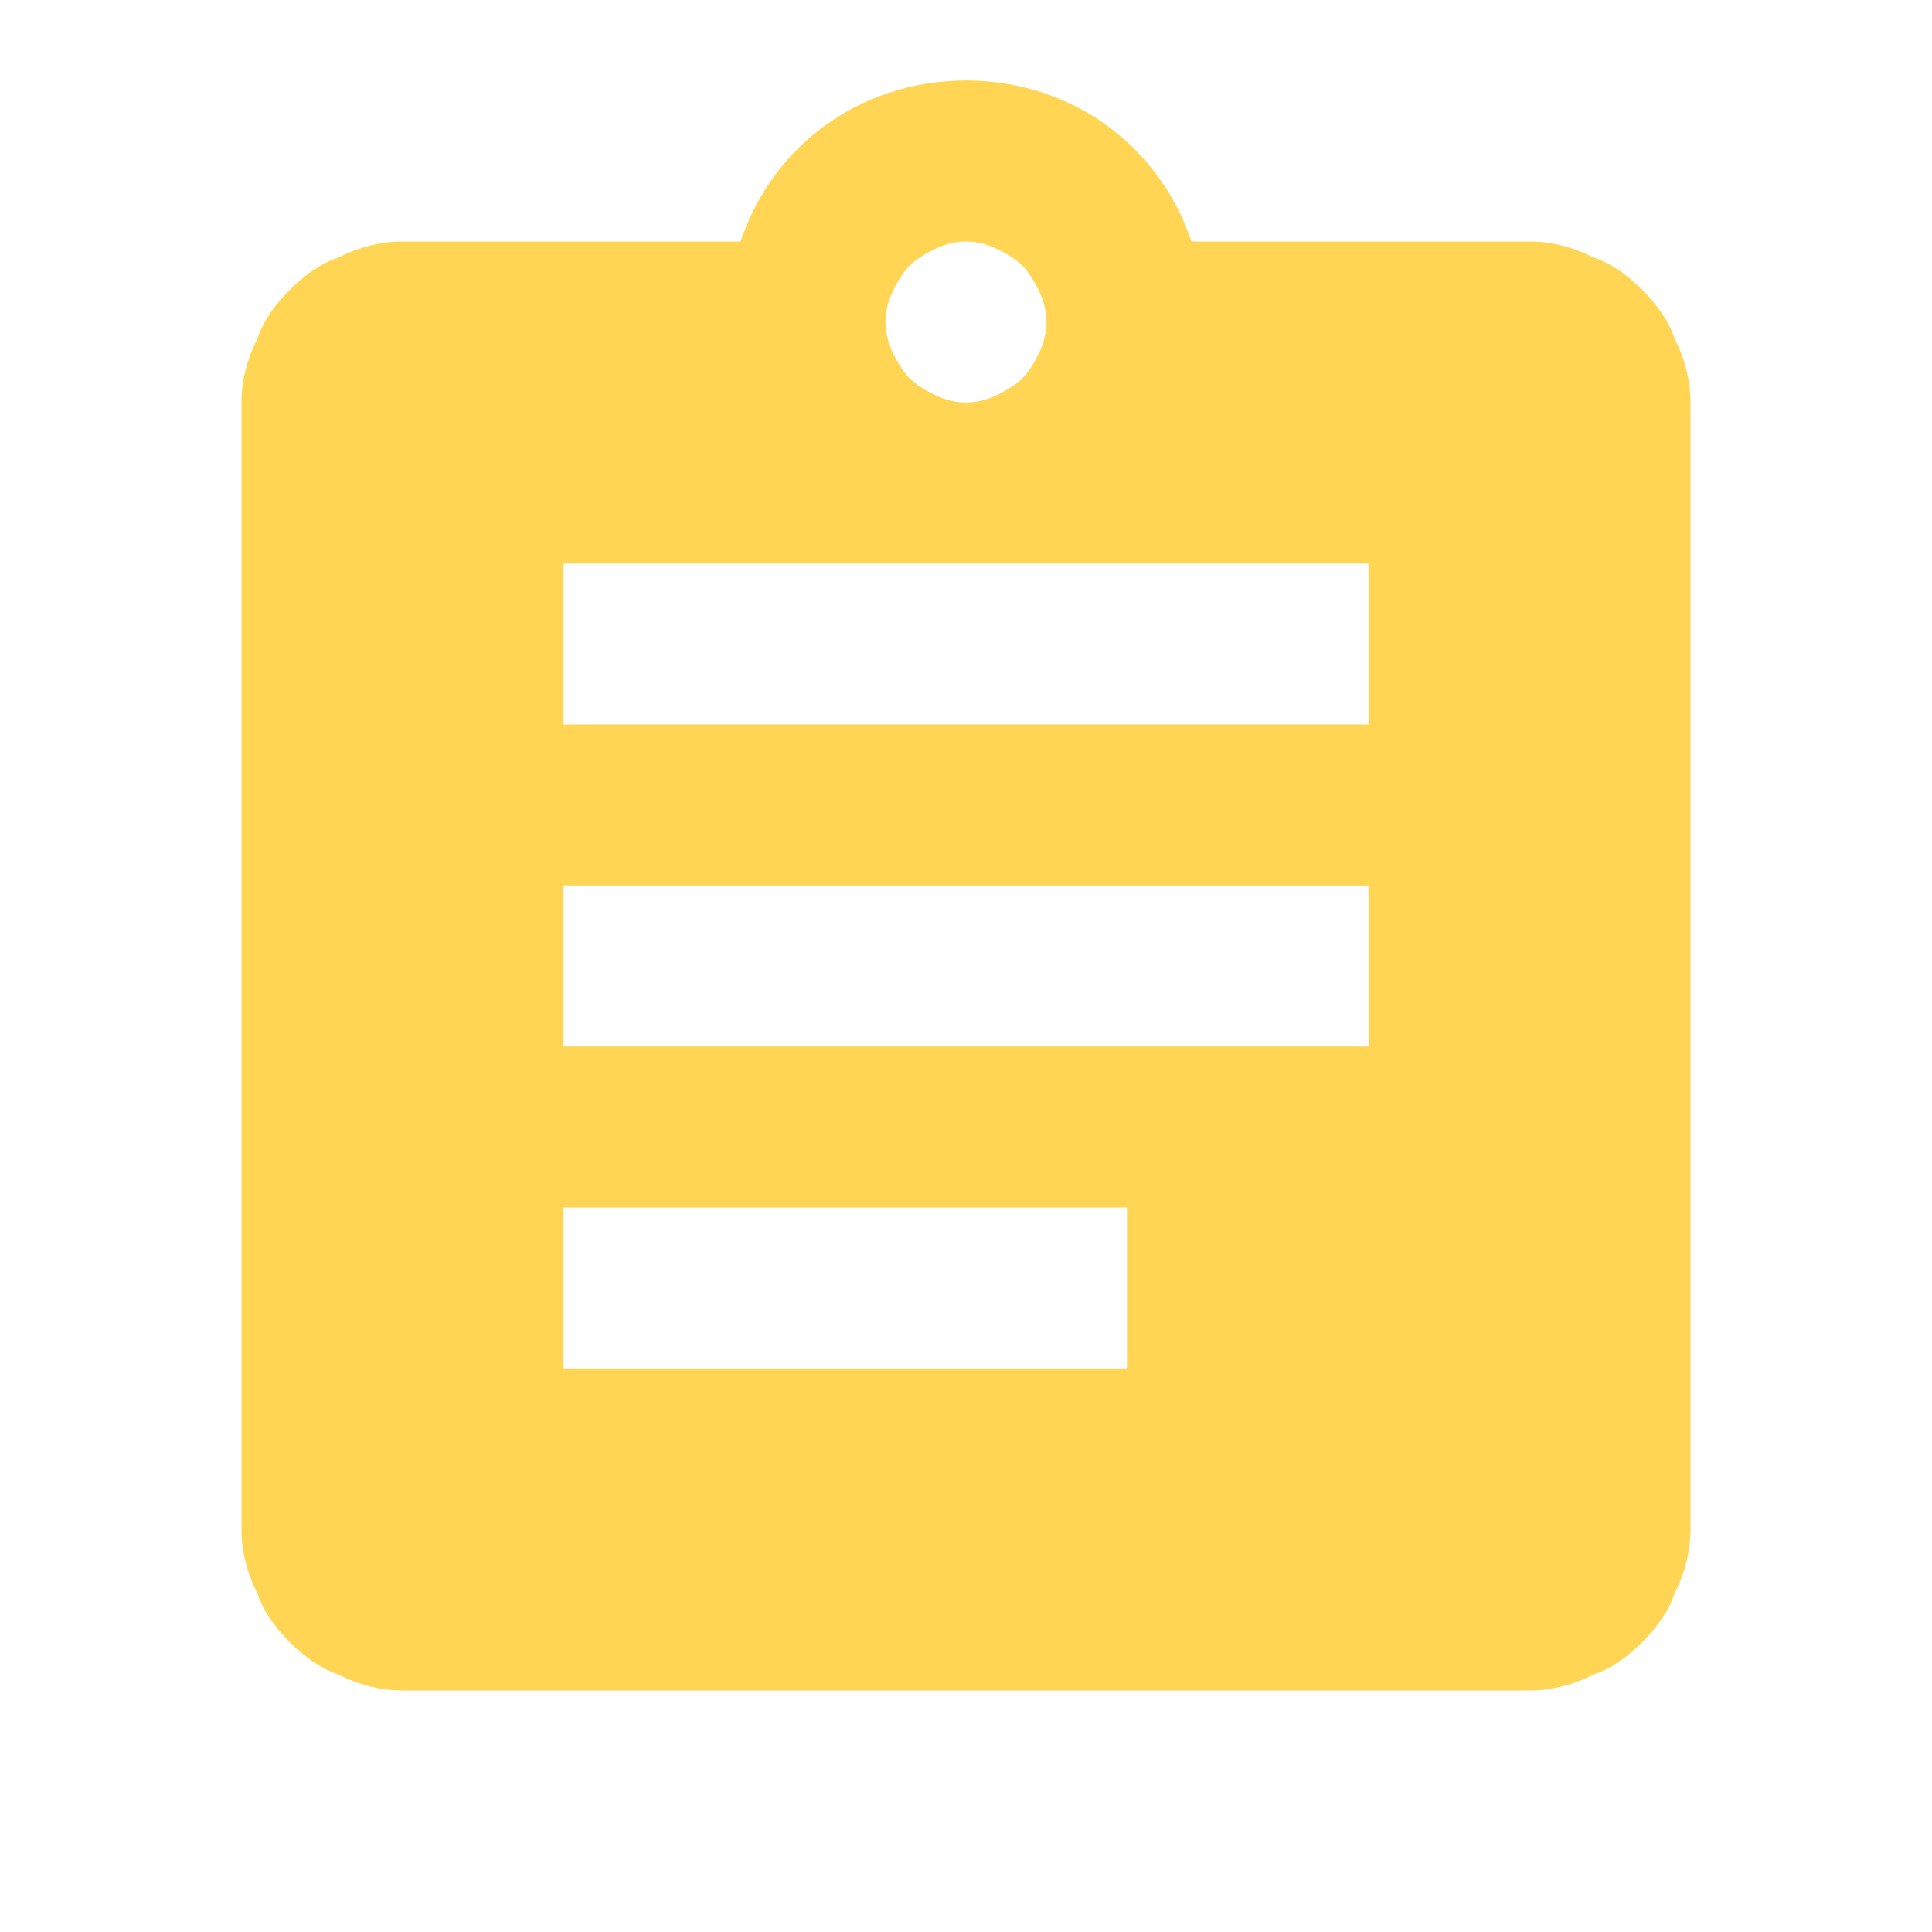
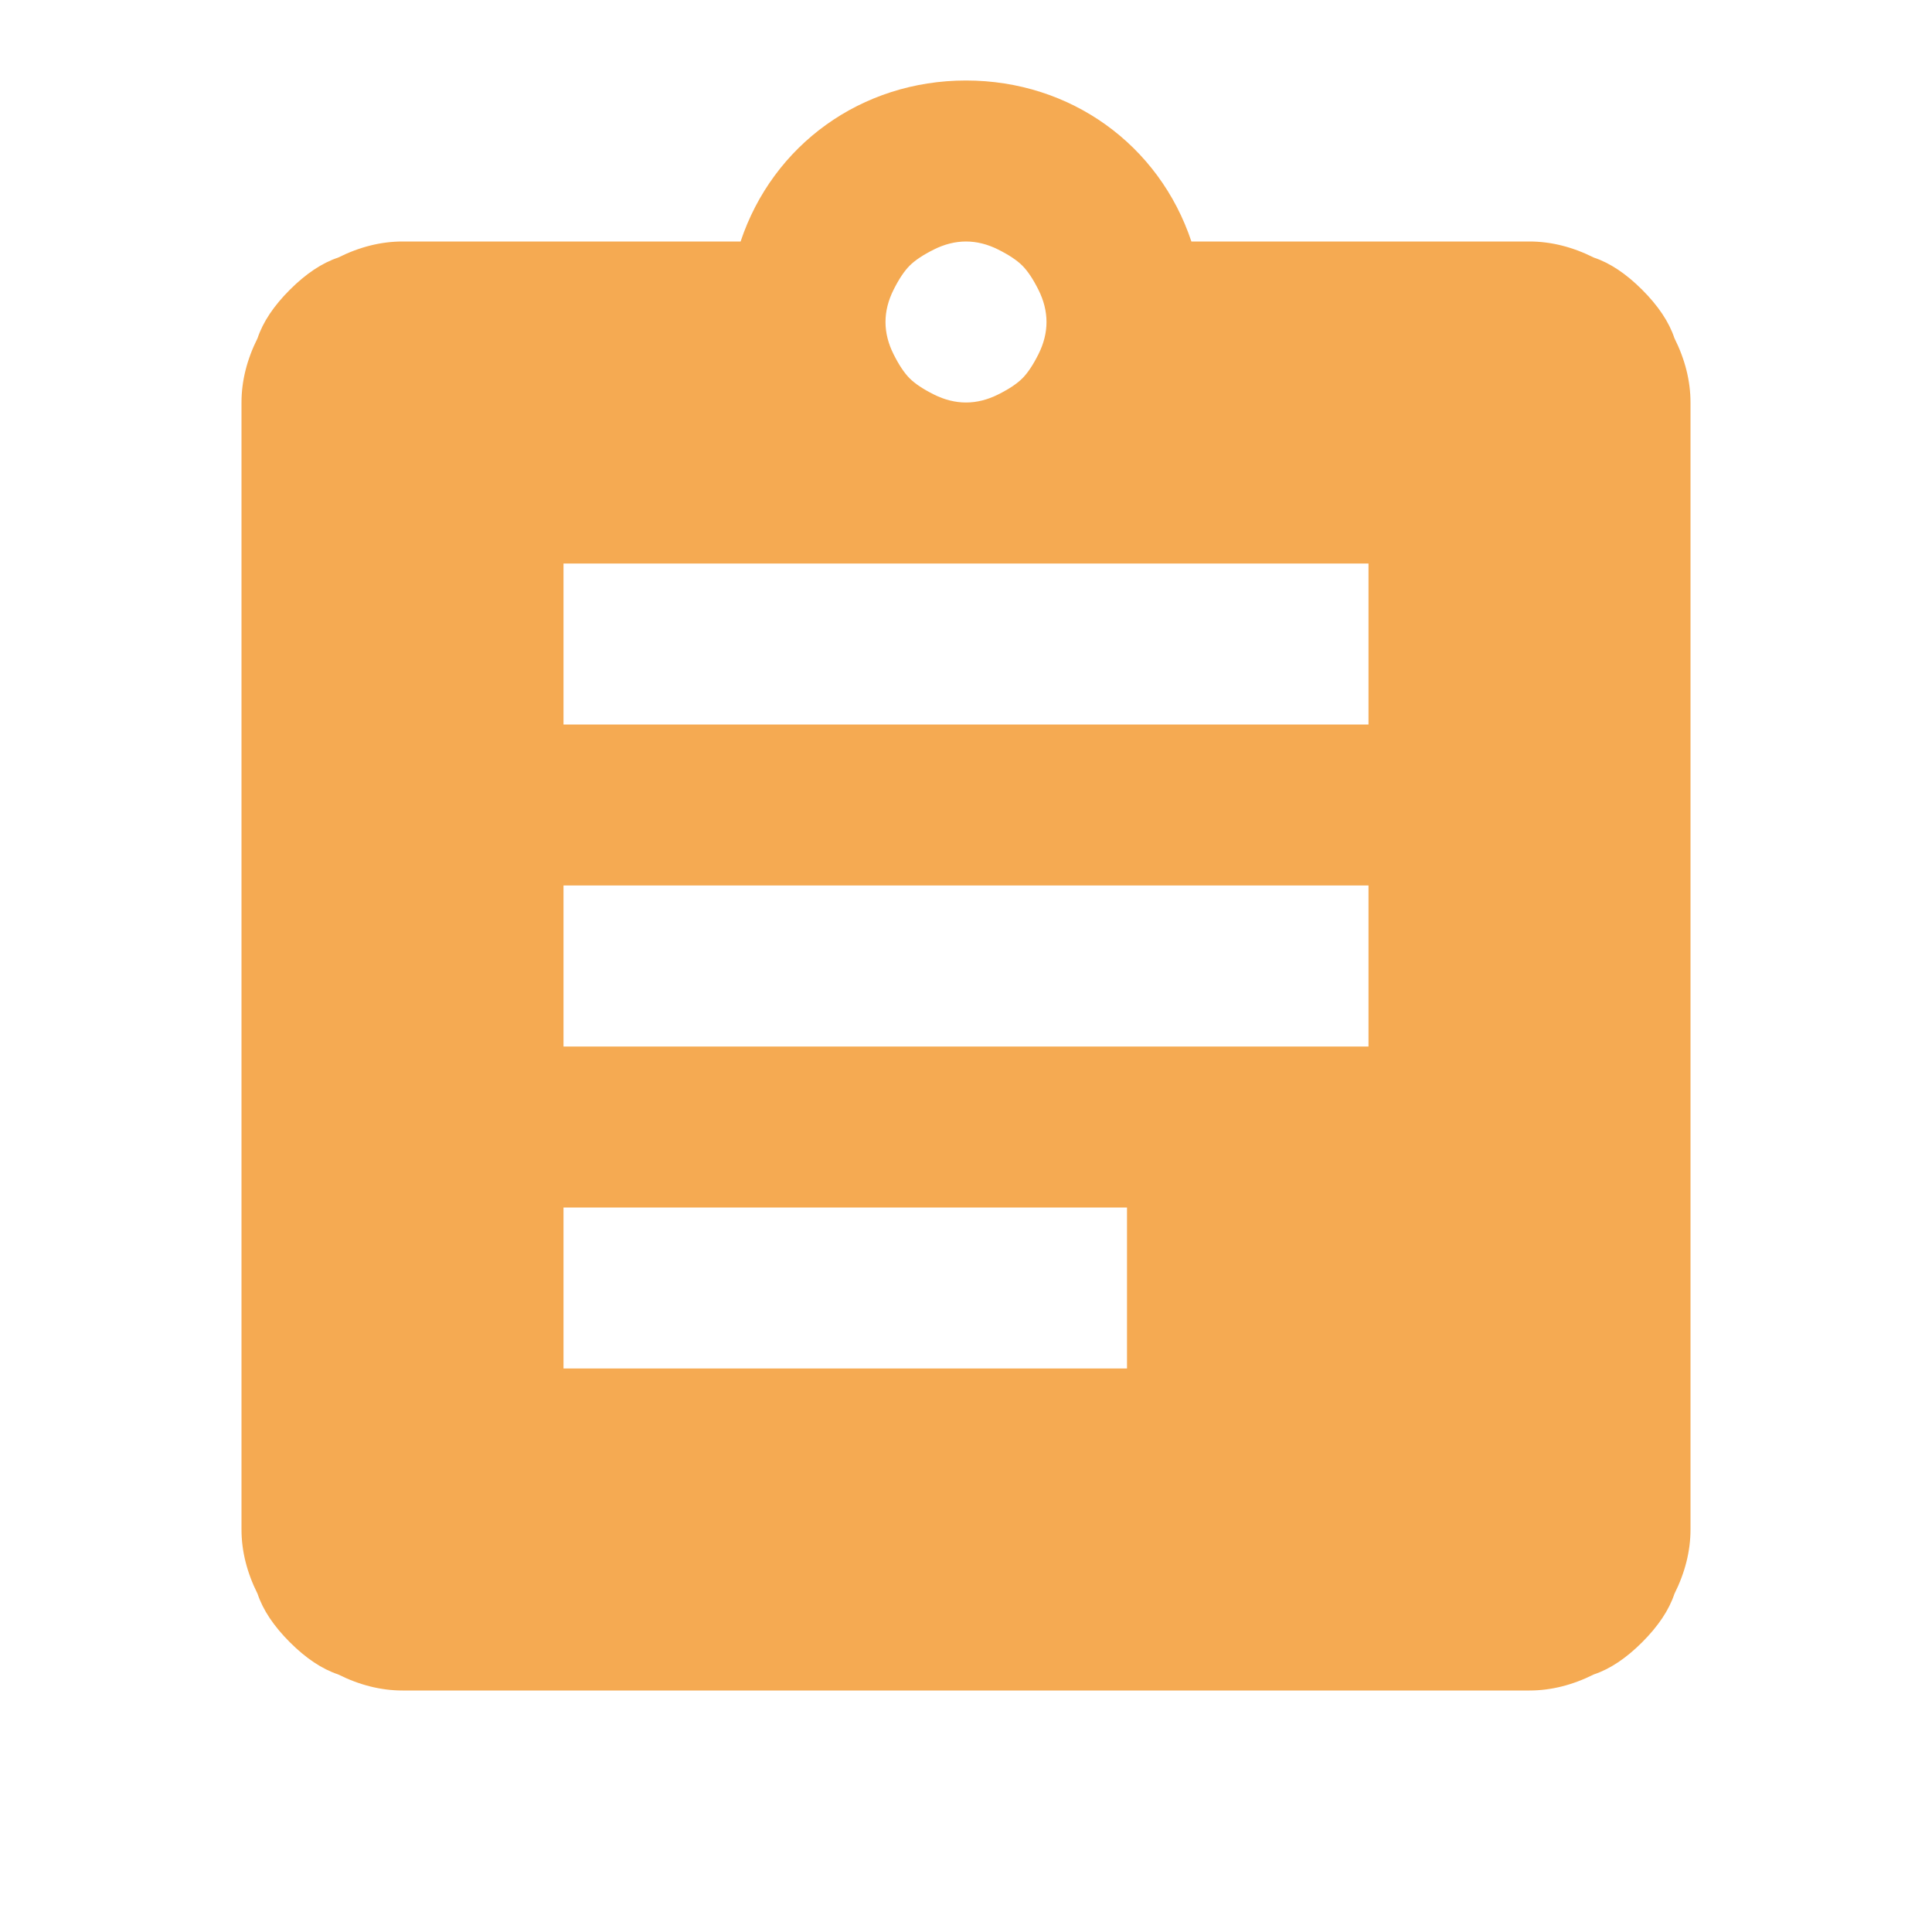
<svg xmlns="http://www.w3.org/2000/svg" version="1.2" viewBox="0 0 24 24" width="24" height="24">
  <style>
- 		.s0 { fill: #ffd553 } 
+ 		.s0 { fill: #F5AA52 }
	</style>
  <g id="Layer 1">
    <path class="s0" d="m19 3h-4.2c-0.4-1.2-1.5-2-2.8-2-1.3 0-2.4 0.8-2.8 2h-4.2q-0.4 0-0.8 0.2-0.3 0.1-0.6 0.4-0.3 0.3-0.4 0.6-0.2 0.4-0.2 0.8v14q0 0.4 0.2 0.8 0.1 0.3 0.4 0.6 0.3 0.3 0.6 0.4 0.4 0.2 0.8 0.2h14q0.4 0 0.8-0.2 0.3-0.1 0.6-0.4 0.3-0.3 0.4-0.6 0.2-0.4 0.2-0.8v-14q0-0.4-0.2-0.8-0.1-0.3-0.4-0.6-0.3-0.3-0.6-0.4-0.4-0.2-0.8-0.2zm-2 10h-10v-2h10m-3 6h-7v-2h7m-2-12q0.2 0 0.4 0.1 0.2 0.1 0.3 0.2 0.1 0.1 0.2 0.3 0.1 0.2 0.1 0.4 0 0.2-0.1 0.4-0.1 0.2-0.2 0.3-0.1 0.1-0.3 0.2-0.2 0.1-0.4 0.1-0.2 0-0.4-0.1-0.2-0.1-0.3-0.2-0.1-0.1-0.2-0.3-0.1-0.2-0.1-0.4 0-0.2 0.1-0.4 0.1-0.2 0.2-0.3 0.1-0.1 0.3-0.2 0.2-0.1 0.4-0.1zm5 6h-10v-2h10" />
  </g>
</svg>
